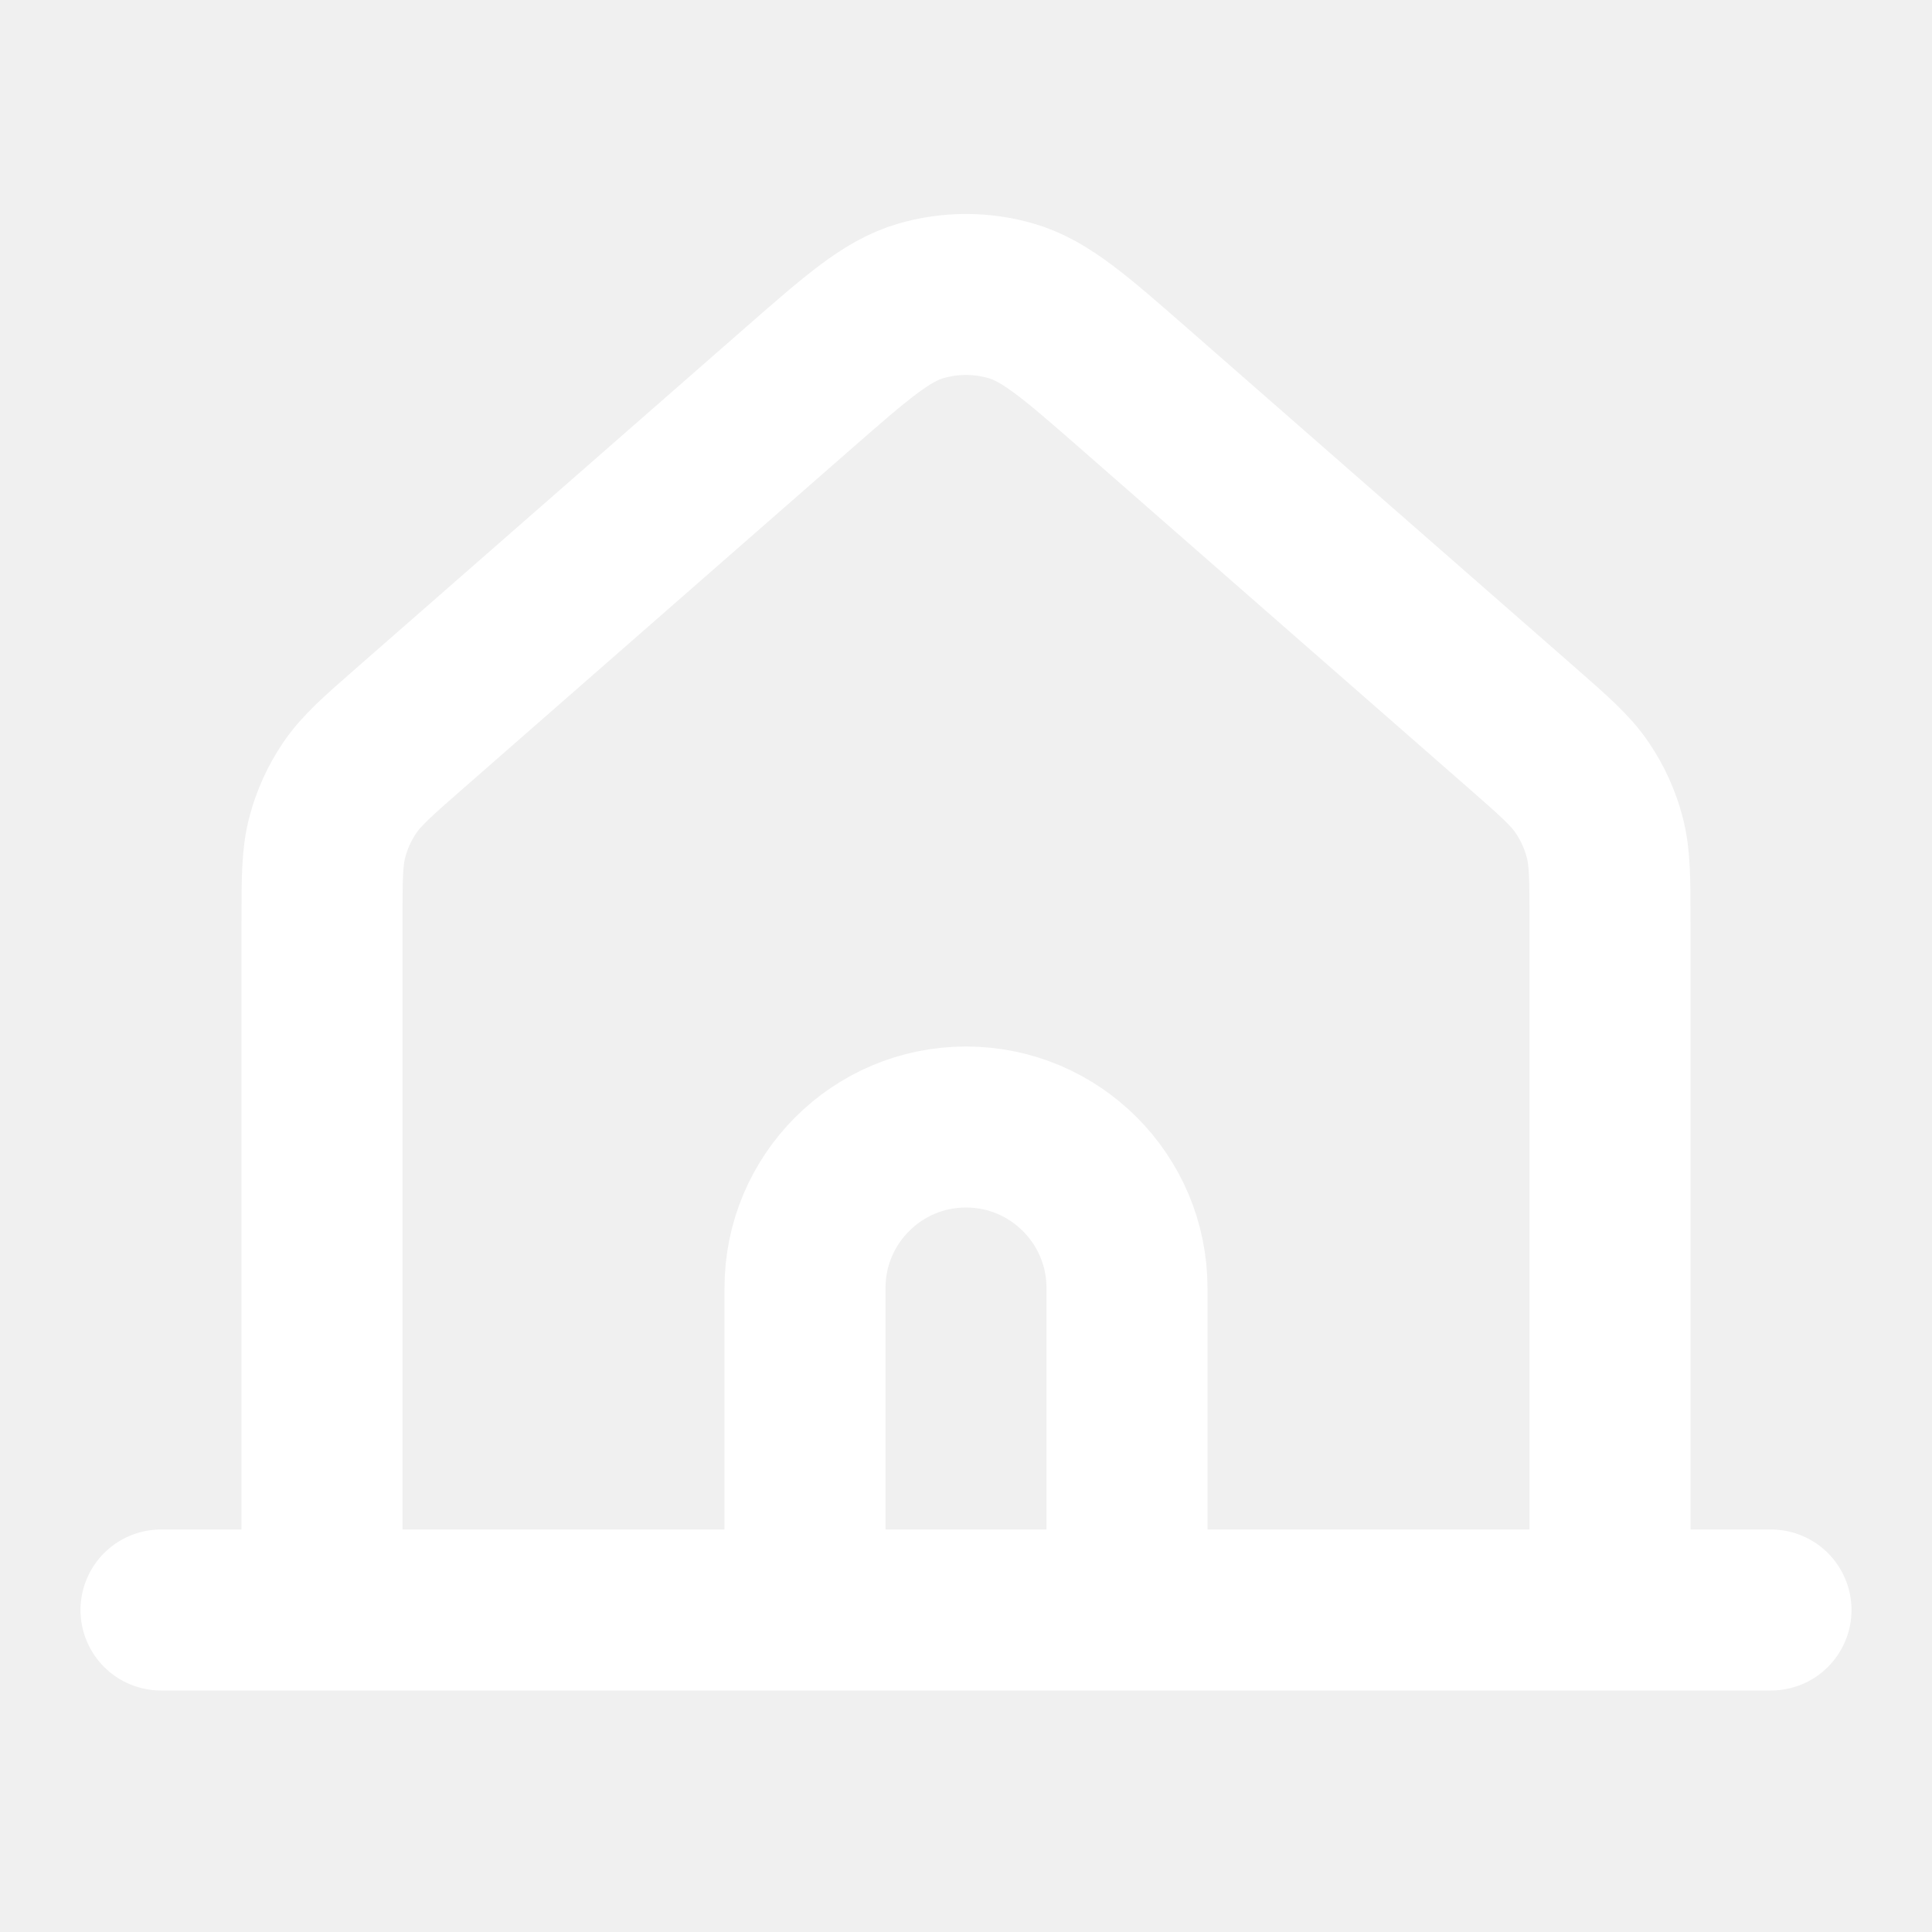
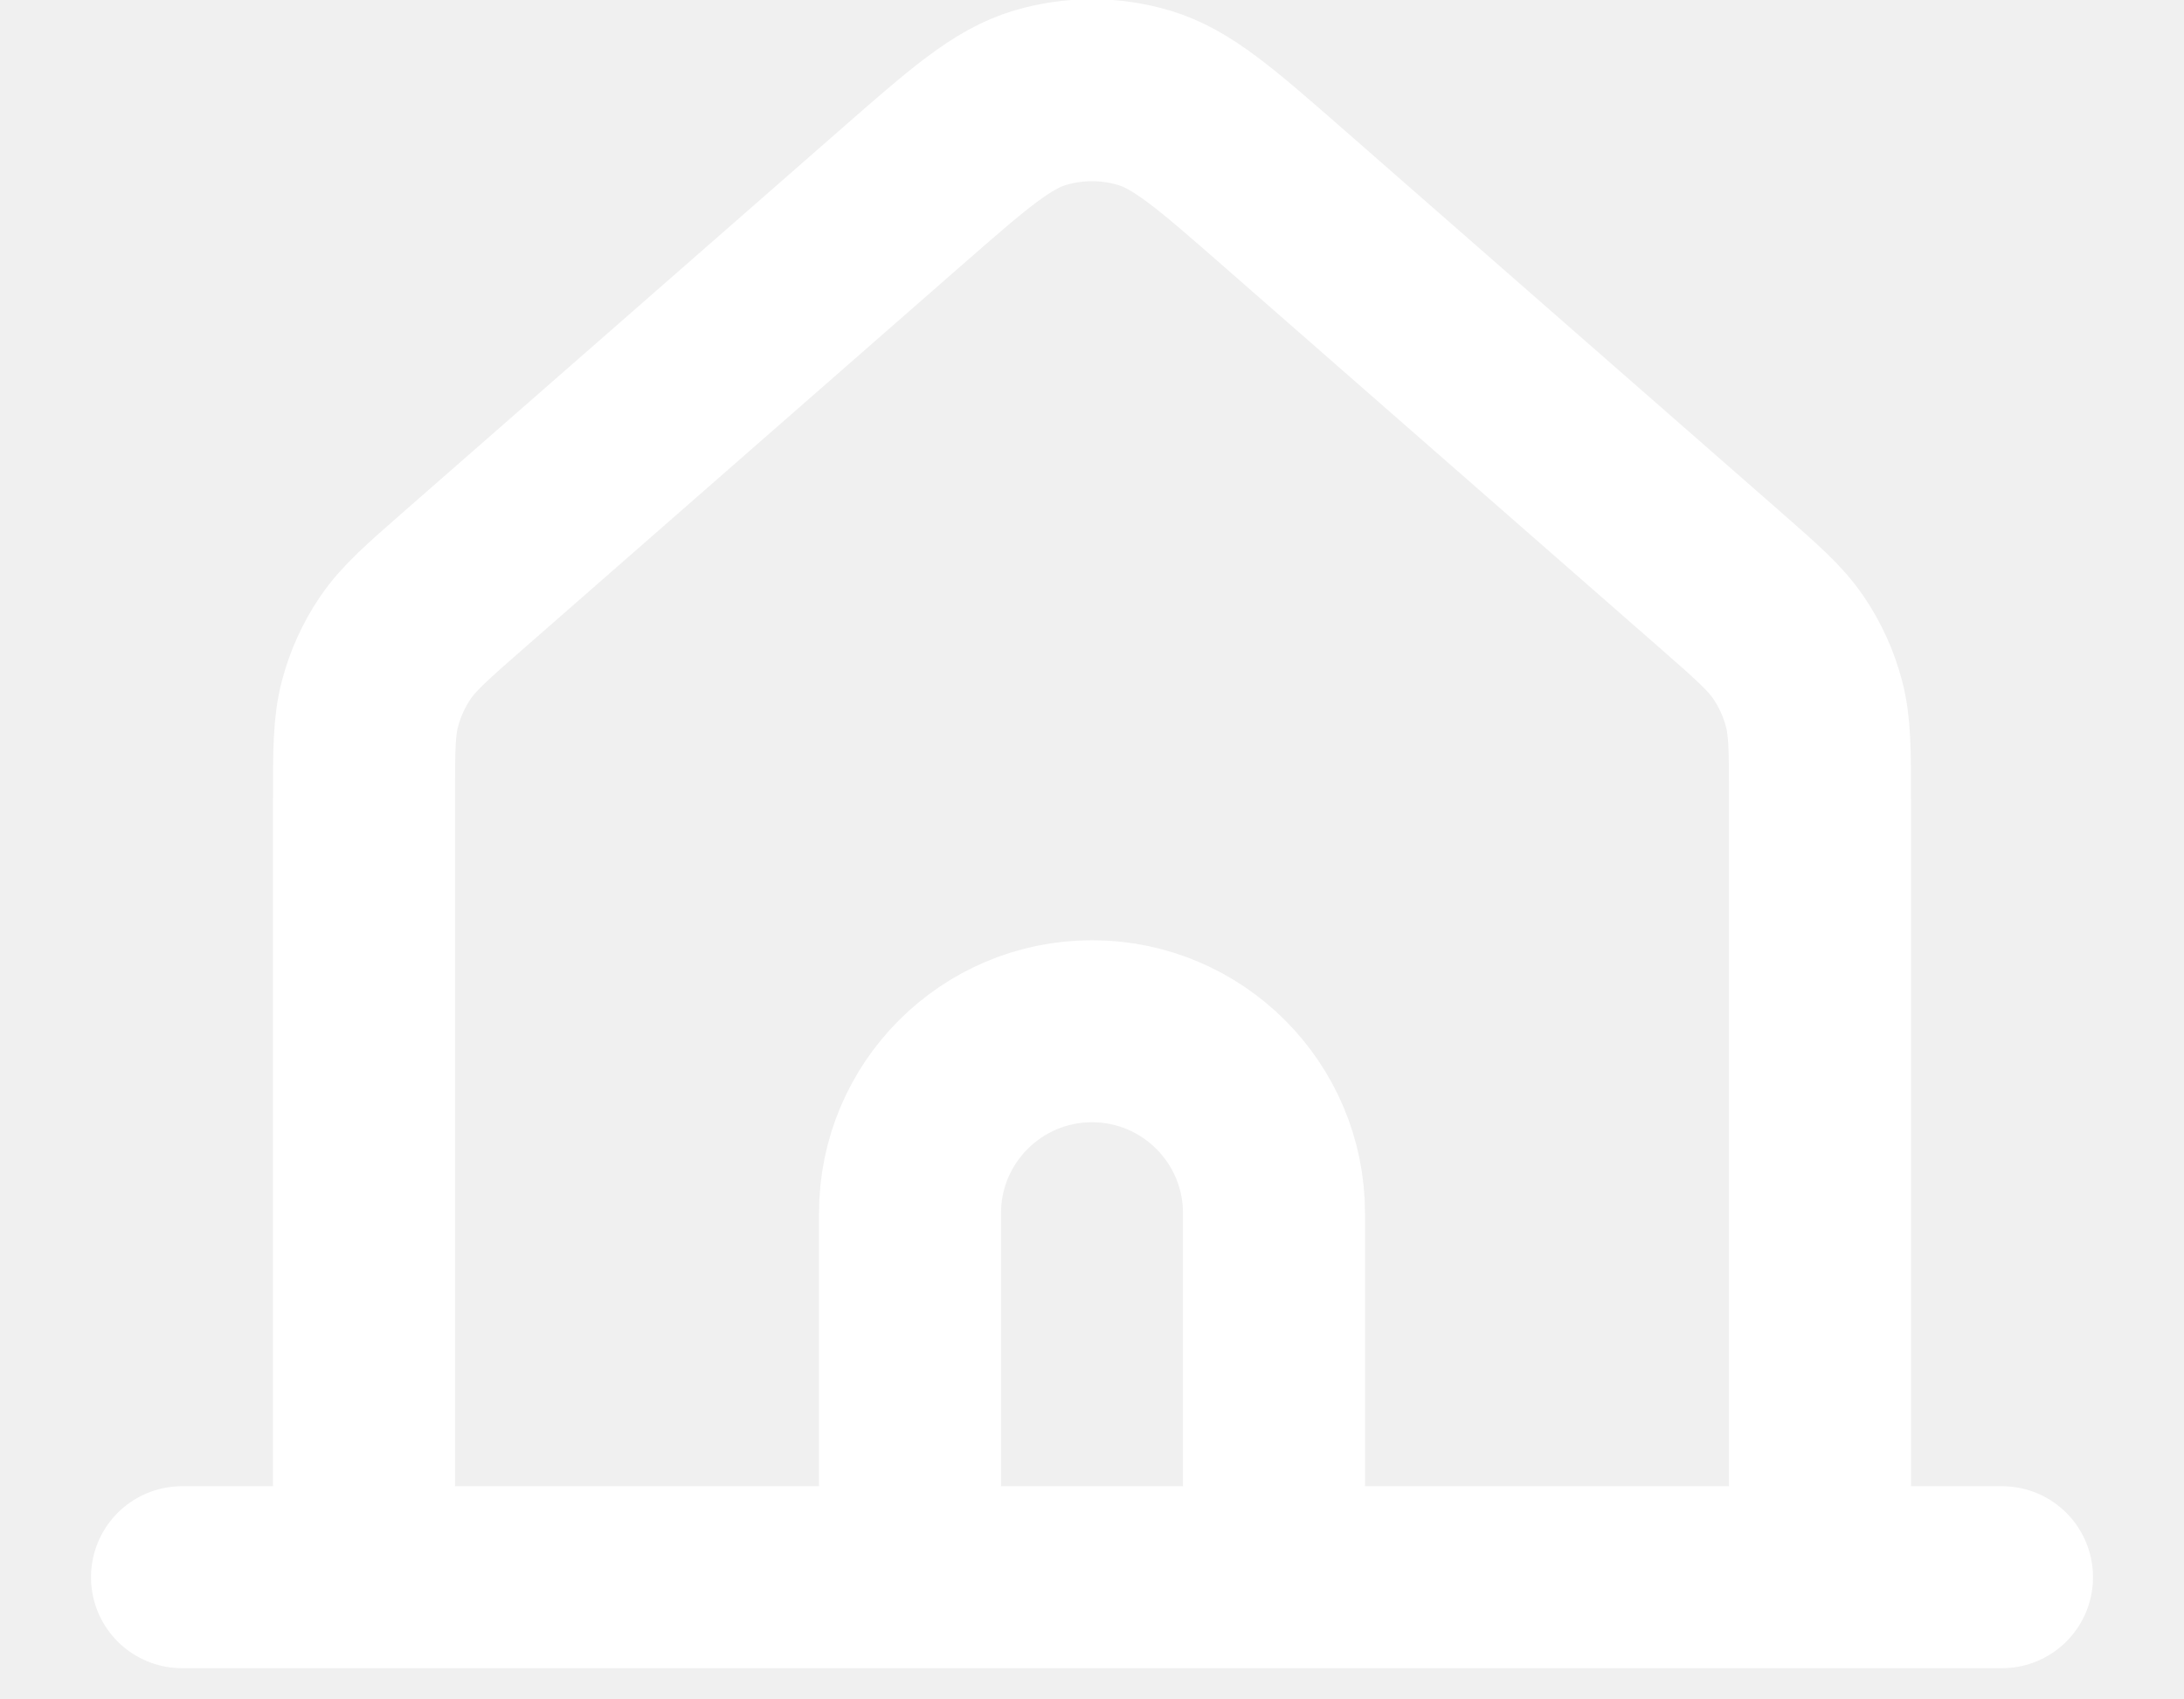
- <svg xmlns="http://www.w3.org/2000/svg" width="18" height="18" viewBox="0 0 18 18" fill="none">
-   <path d="M1.5 15H3M3 15H7.5M3 15V8.59C3 8.189 3 7.988 3.049 7.802C3.092 7.637 3.163 7.48 3.259 7.339C3.368 7.179 3.518 7.047 3.82 6.783L7.421 3.632C7.98 3.143 8.259 2.898 8.574 2.805C8.852 2.723 9.148 2.723 9.426 2.805C9.741 2.898 10.021 3.143 10.581 3.633L14.181 6.783C14.482 7.047 14.633 7.179 14.741 7.339C14.837 7.48 14.908 7.637 14.951 7.802C15 7.988 15 8.189 15 8.59V15M7.5 15H10.5M7.5 15V12C7.5 11.172 8.172 10.5 9 10.5C9.828 10.5 10.5 11.172 10.5 12V15M10.5 15H15M15 15H16.5" stroke="white" stroke-width="1.5" stroke-linecap="round" stroke-linejoin="round" />
+ <svg xmlns="http://www.w3.org/2000/svg" width="18" height="14" viewBox="0 0 18 14" fill="none">
+   <path d="M1.5 13H3M3 13H7.5M3 13V6.59C3 6.189 3 5.988 3.049 5.802C3.092 5.637 3.163 5.48 3.259 5.339C3.368 5.179 3.518 5.047 3.82 4.783L7.421 1.632C7.98 1.143 8.259 0.898 8.574 0.805C8.852 0.723 9.148 0.723 9.426 0.805C9.741 0.898 10.021 1.143 10.581 1.633L14.181 4.783C14.482 5.047 14.633 5.179 14.741 5.339C14.837 5.48 14.908 5.637 14.951 5.802C15 5.988 15 6.189 15 6.59V13M7.5 13H10.5M7.5 13V10C7.5 9.172 8.172 8.5 9 8.5C9.828 8.5 10.5 9.172 10.5 10V13M10.5 13H15M15 13H16.5" stroke="white" stroke-width="1.5" stroke-linecap="round" stroke-linejoin="round" />
</svg>
